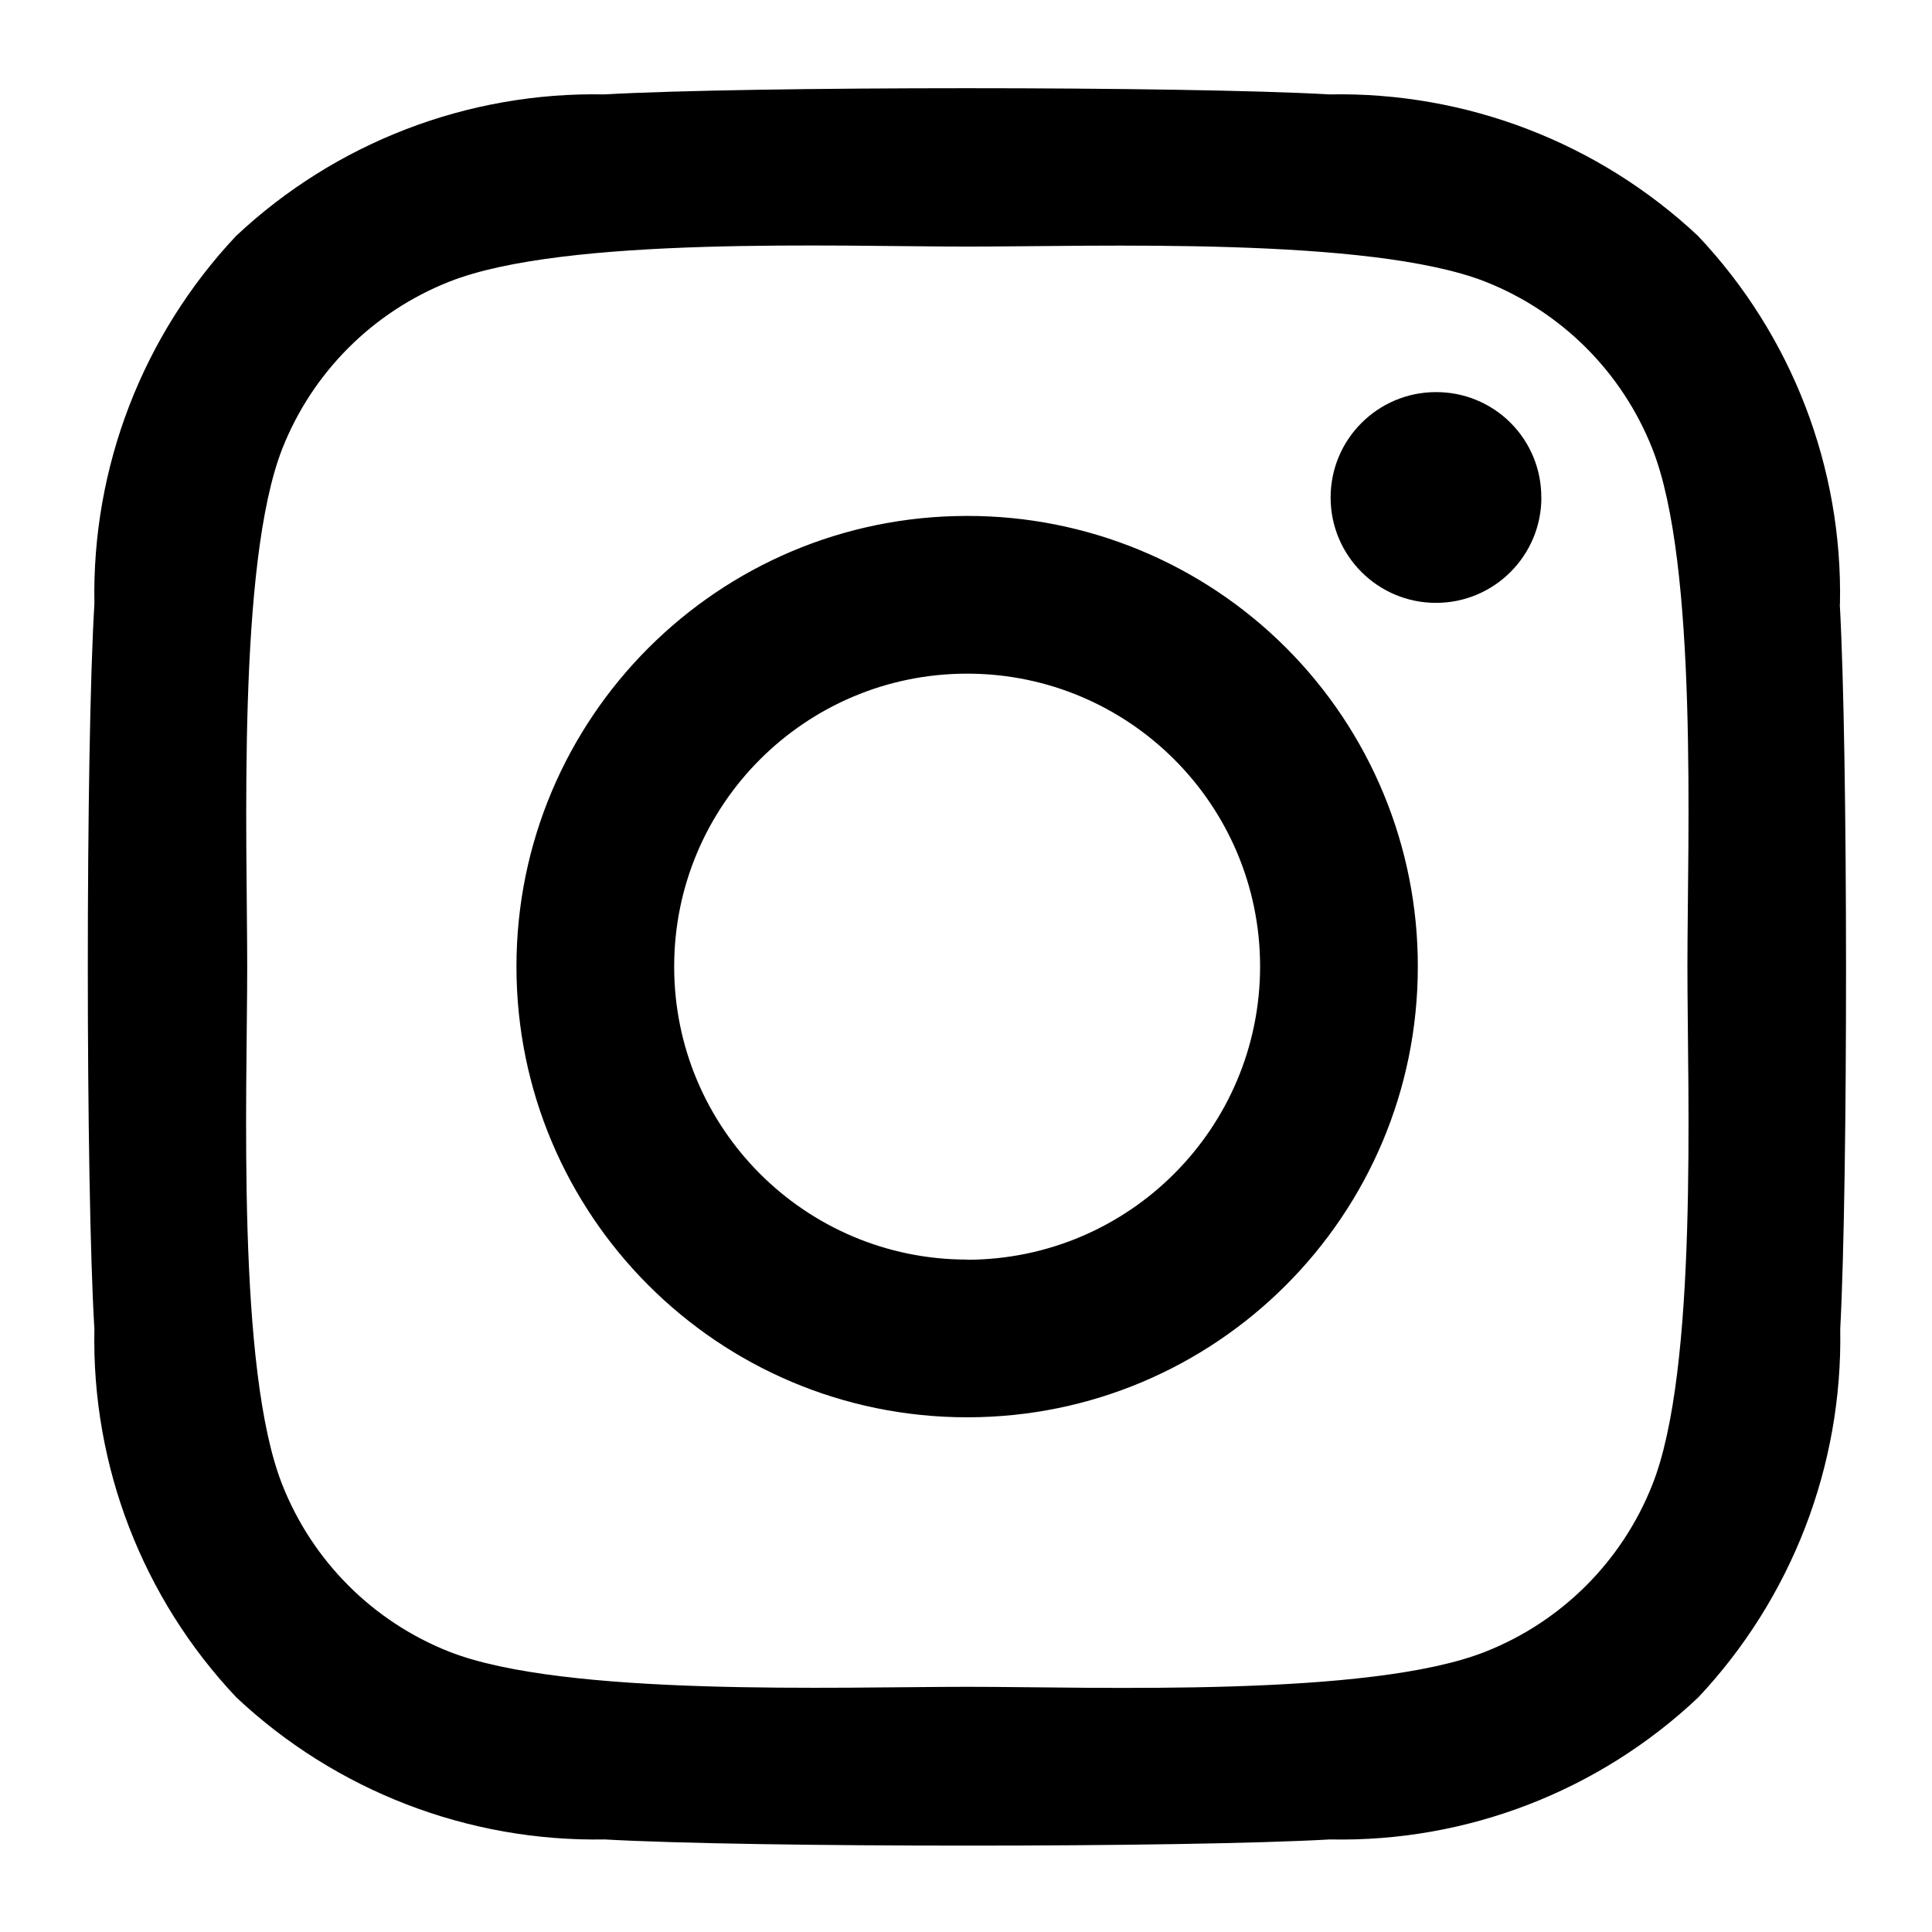
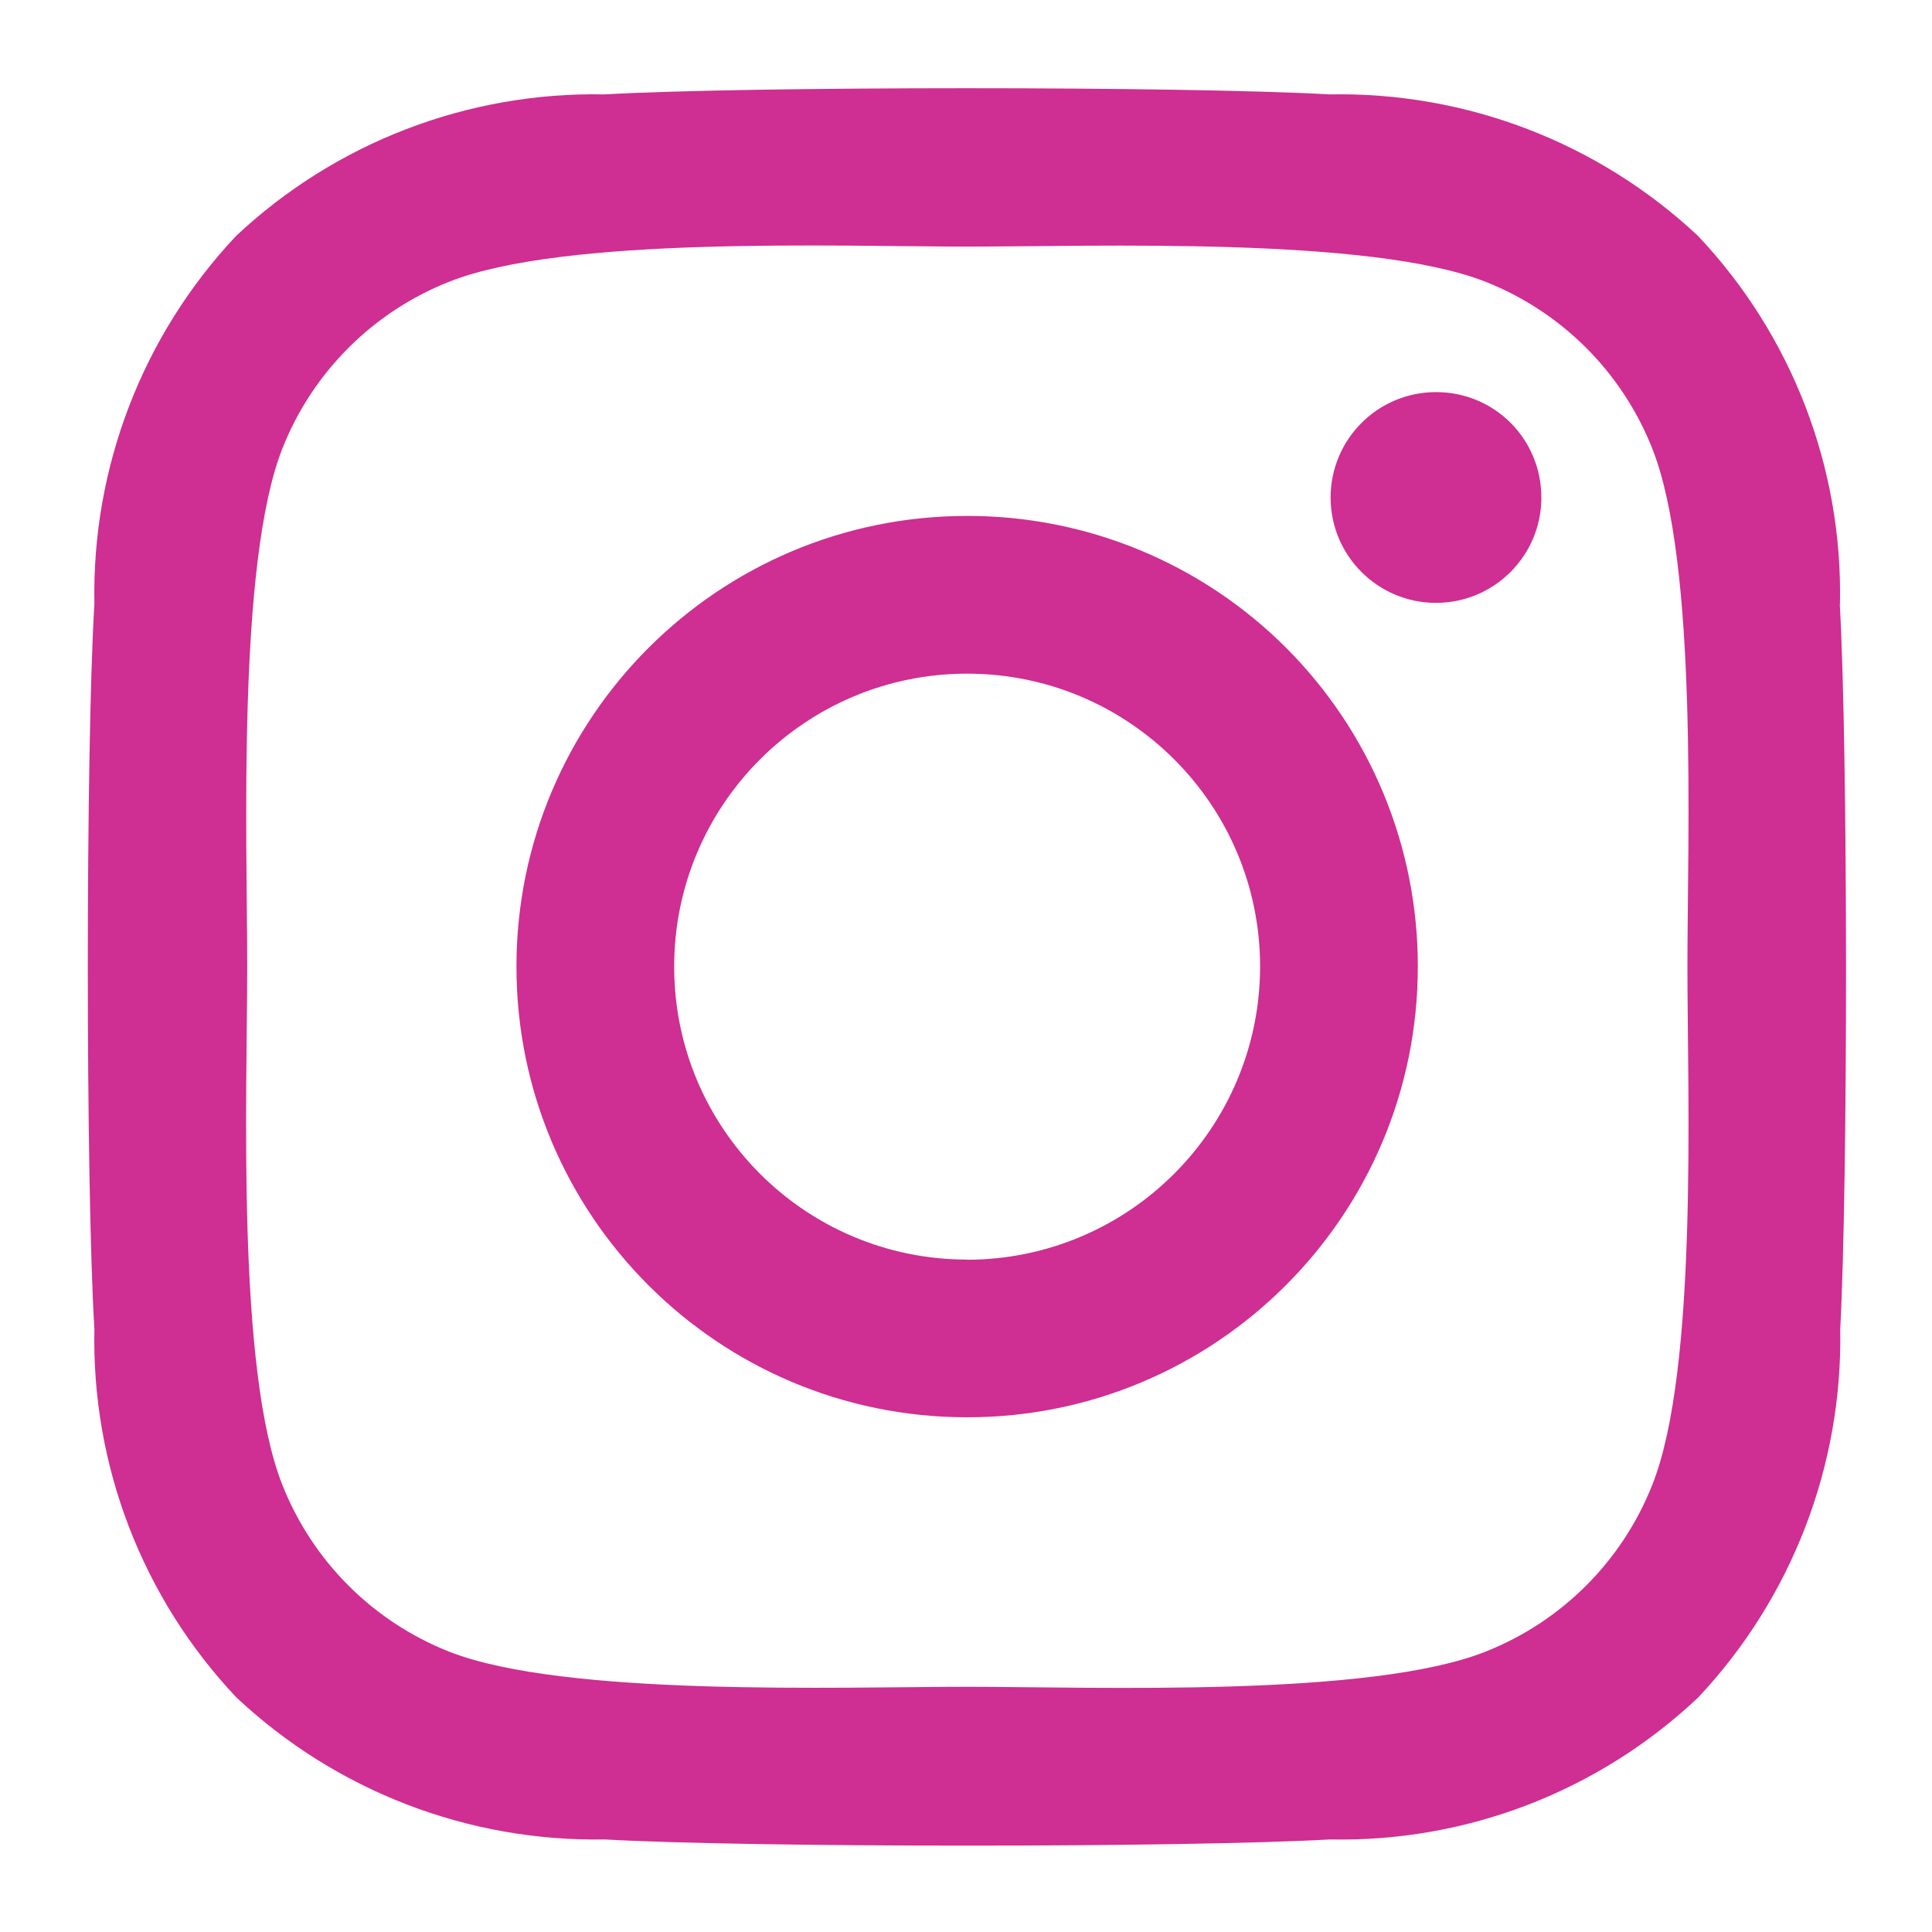
<svg xmlns="http://www.w3.org/2000/svg" width="22" height="22" viewBox="0 0 22 22">
  <defs>
-     <style>.a{fill:none;}</style>
+     <style>.a{fill:#cf2e92;}.b{fill:none;}</style>
  </defs>
  <g transform="translate(-1501 325)">
-     <path d="M9.938,36.7a5.132,5.132,0,1,0,5.132,5.132A5.124,5.124,0,0,0,9.938,36.7Zm0,8.468a3.336,3.336,0,1,1,3.336-3.336A3.342,3.342,0,0,1,9.938,45.17Zm6.539-8.678a1.2,1.2,0,1,1-1.2-1.2A1.194,1.194,0,0,1,16.476,36.491Zm3.4,1.215a5.924,5.924,0,0,0-1.617-4.194A5.963,5.963,0,0,0,14.065,31.9c-1.653-.094-6.606-.094-8.258,0a5.954,5.954,0,0,0-4.194,1.612A5.943,5.943,0,0,0,0,37.7C-.1,39.354-.1,44.308,0,45.96a5.924,5.924,0,0,0,1.617,4.194,5.97,5.97,0,0,0,4.194,1.617c1.653.094,6.606.094,8.258,0a5.924,5.924,0,0,0,4.194-1.617,5.963,5.963,0,0,0,1.617-4.194C19.969,44.308,19.969,39.359,19.875,37.706ZM17.74,47.733a3.378,3.378,0,0,1-1.9,1.9c-1.318.523-4.444.4-5.9.4s-4.587.116-5.9-.4a3.378,3.378,0,0,1-1.9-1.9c-.523-1.318-.4-4.444-.4-5.9s-.116-4.587.4-5.9a3.378,3.378,0,0,1,1.9-1.9c1.318-.523,4.444-.4,5.9-.4s4.587-.116,5.9.4a3.378,3.378,0,0,1,1.9,1.9c.523,1.318.4,4.444.4,5.9S18.263,46.42,17.74,47.733Z" transform="translate(1502.075 -355.825)" />
-     <rect class="a" width="22" height="22" transform="translate(1501 -325)" />
+     <path class="a" d="M9.938,36.7a5.132,5.132,0,1,0,5.132,5.132A5.124,5.124,0,0,0,9.938,36.7Zm0,8.468a3.336,3.336,0,1,1,3.336-3.336A3.342,3.342,0,0,1,9.938,45.17Zm6.539-8.678a1.2,1.2,0,1,1-1.2-1.2A1.194,1.194,0,0,1,16.476,36.491Zm3.4,1.215a5.924,5.924,0,0,0-1.617-4.194A5.963,5.963,0,0,0,14.065,31.9c-1.653-.094-6.606-.094-8.258,0a5.954,5.954,0,0,0-4.194,1.612A5.943,5.943,0,0,0,0,37.7C-.1,39.354-.1,44.308,0,45.96a5.924,5.924,0,0,0,1.617,4.194,5.97,5.97,0,0,0,4.194,1.617c1.653.094,6.606.094,8.258,0a5.924,5.924,0,0,0,4.194-1.617,5.963,5.963,0,0,0,1.617-4.194C19.969,44.308,19.969,39.359,19.875,37.706ZM17.74,47.733a3.378,3.378,0,0,1-1.9,1.9c-1.318.523-4.444.4-5.9.4s-4.587.116-5.9-.4a3.378,3.378,0,0,1-1.9-1.9c-.523-1.318-.4-4.444-.4-5.9s-.116-4.587.4-5.9a3.378,3.378,0,0,1,1.9-1.9c1.318-.523,4.444-.4,5.9-.4s4.587-.116,5.9.4a3.378,3.378,0,0,1,1.9,1.9c.523,1.318.4,4.444.4,5.9S18.263,46.42,17.74,47.733Z" transform="translate(1502.075 -355.825)" />
+     <rect class="b" width="22" height="22" transform="translate(1501 -325)" />
  </g>
</svg>
